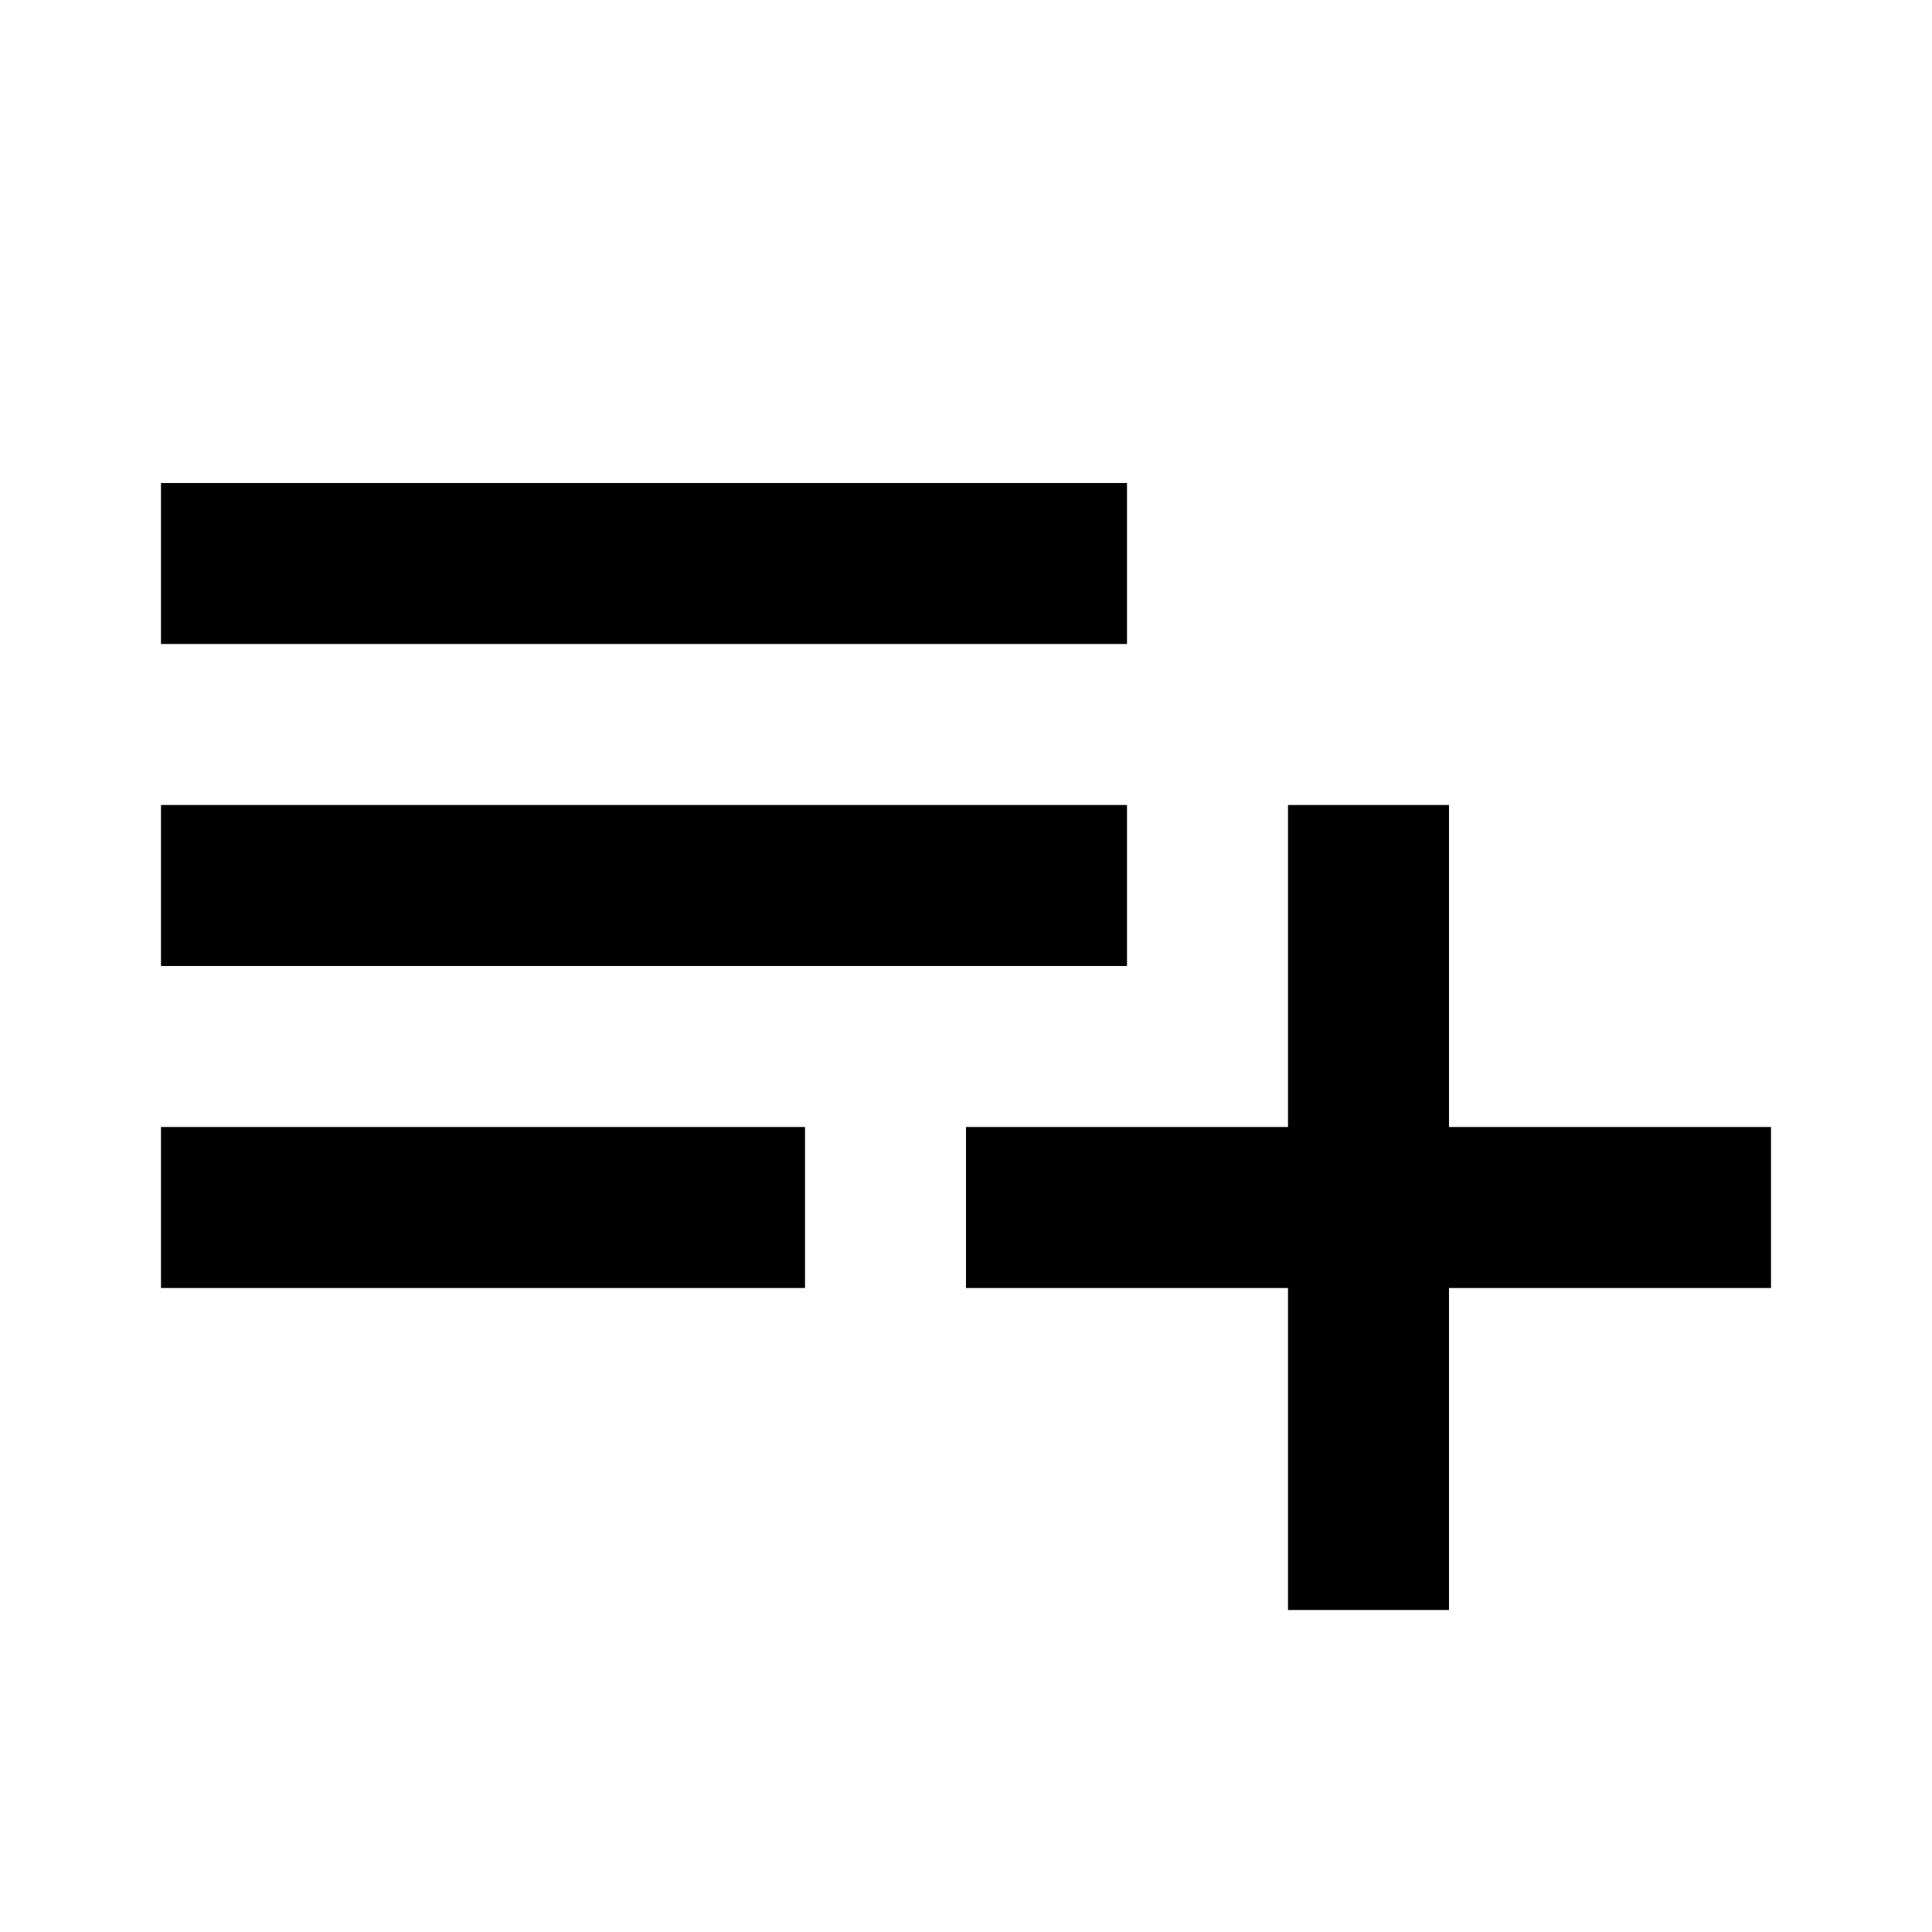
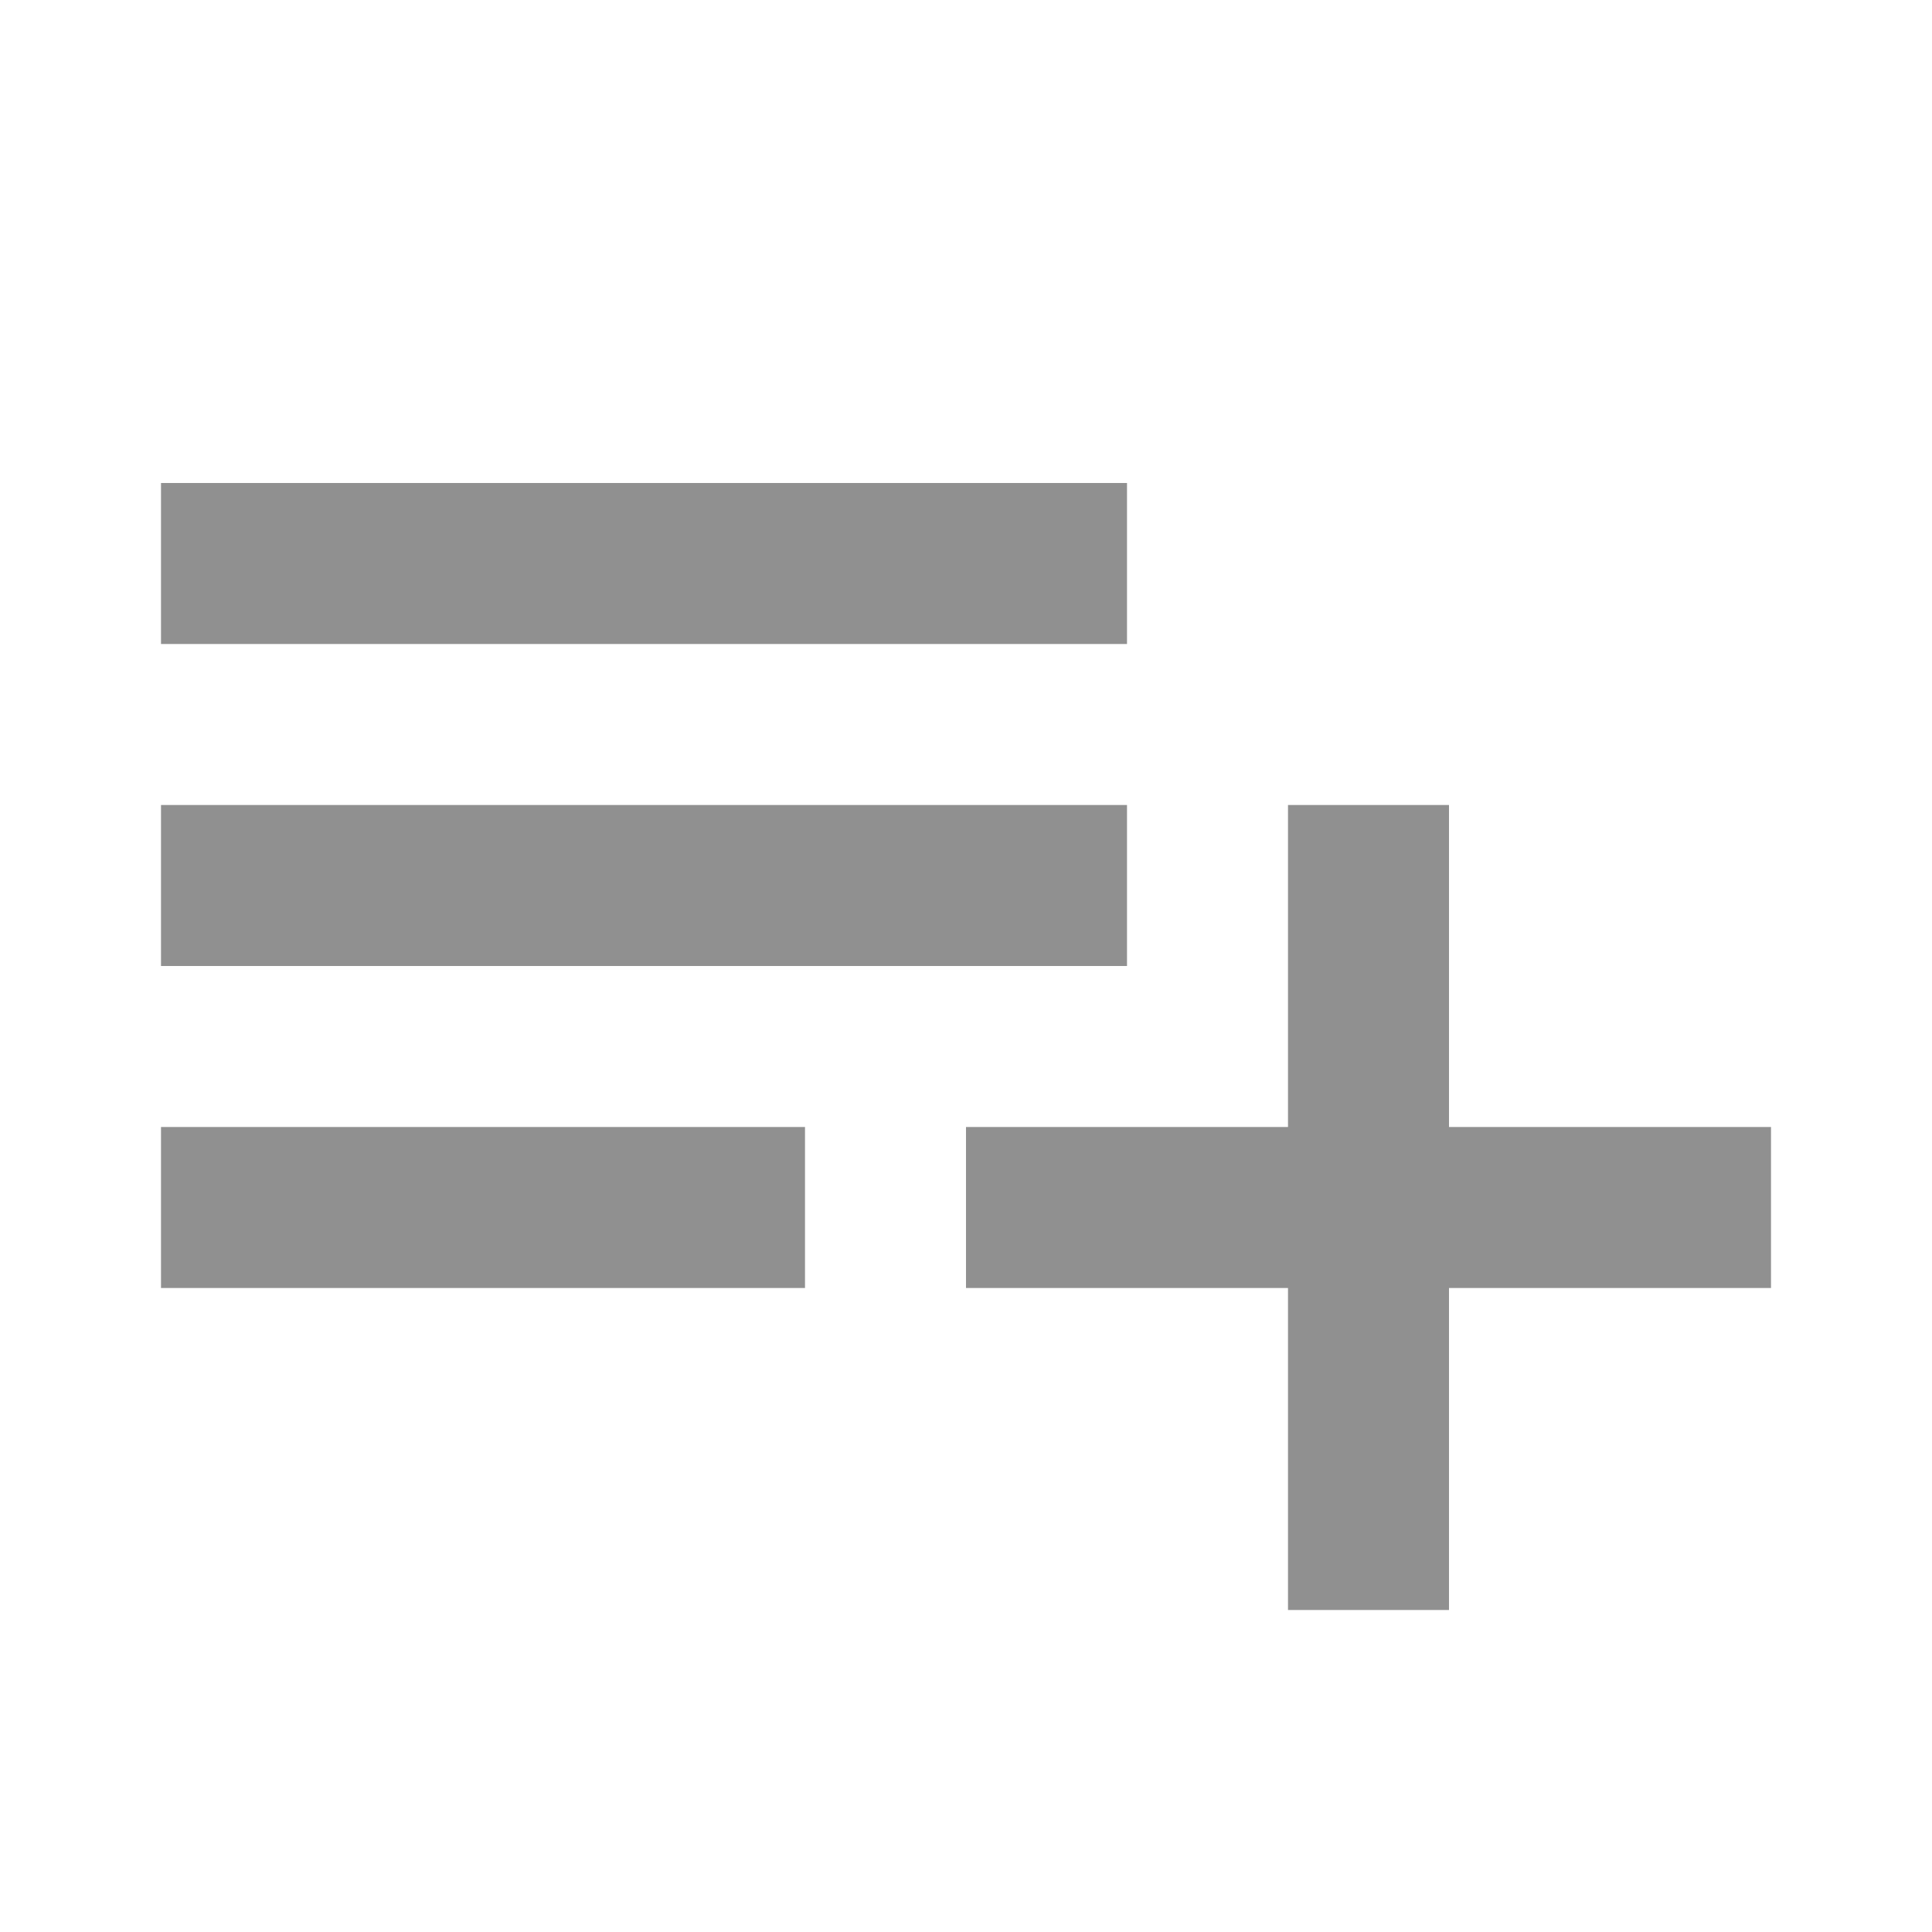
<svg viewBox="0 0 24 24" preserveAspectRatio="xMidYMid meet" focusable="false" class="style-scope yt-icon" style="pointer-events: none; display: block; width: 100%; height: 100%;">
  <g class="style-scope yt-icon">
-     <path d="M14 10H2v2h12v-2zm0-4H2v2h12V6zm4 8v-4h-2v4h-4v2h4v4h2v-4h4v-2h-4zM2 16h8v-2H2v2z" class="style-scope yt-icon" />
+     <path fill="#909090" d="M14 10H2v2h12v-2zm0-4H2v2h12V6zm4 8v-4h-2v4h-4v2h4v4h2v-4h4v-2h-4zM2 16h8v-2H2v2z" class="style-scope yt-icon" />
  </g>
</svg>
